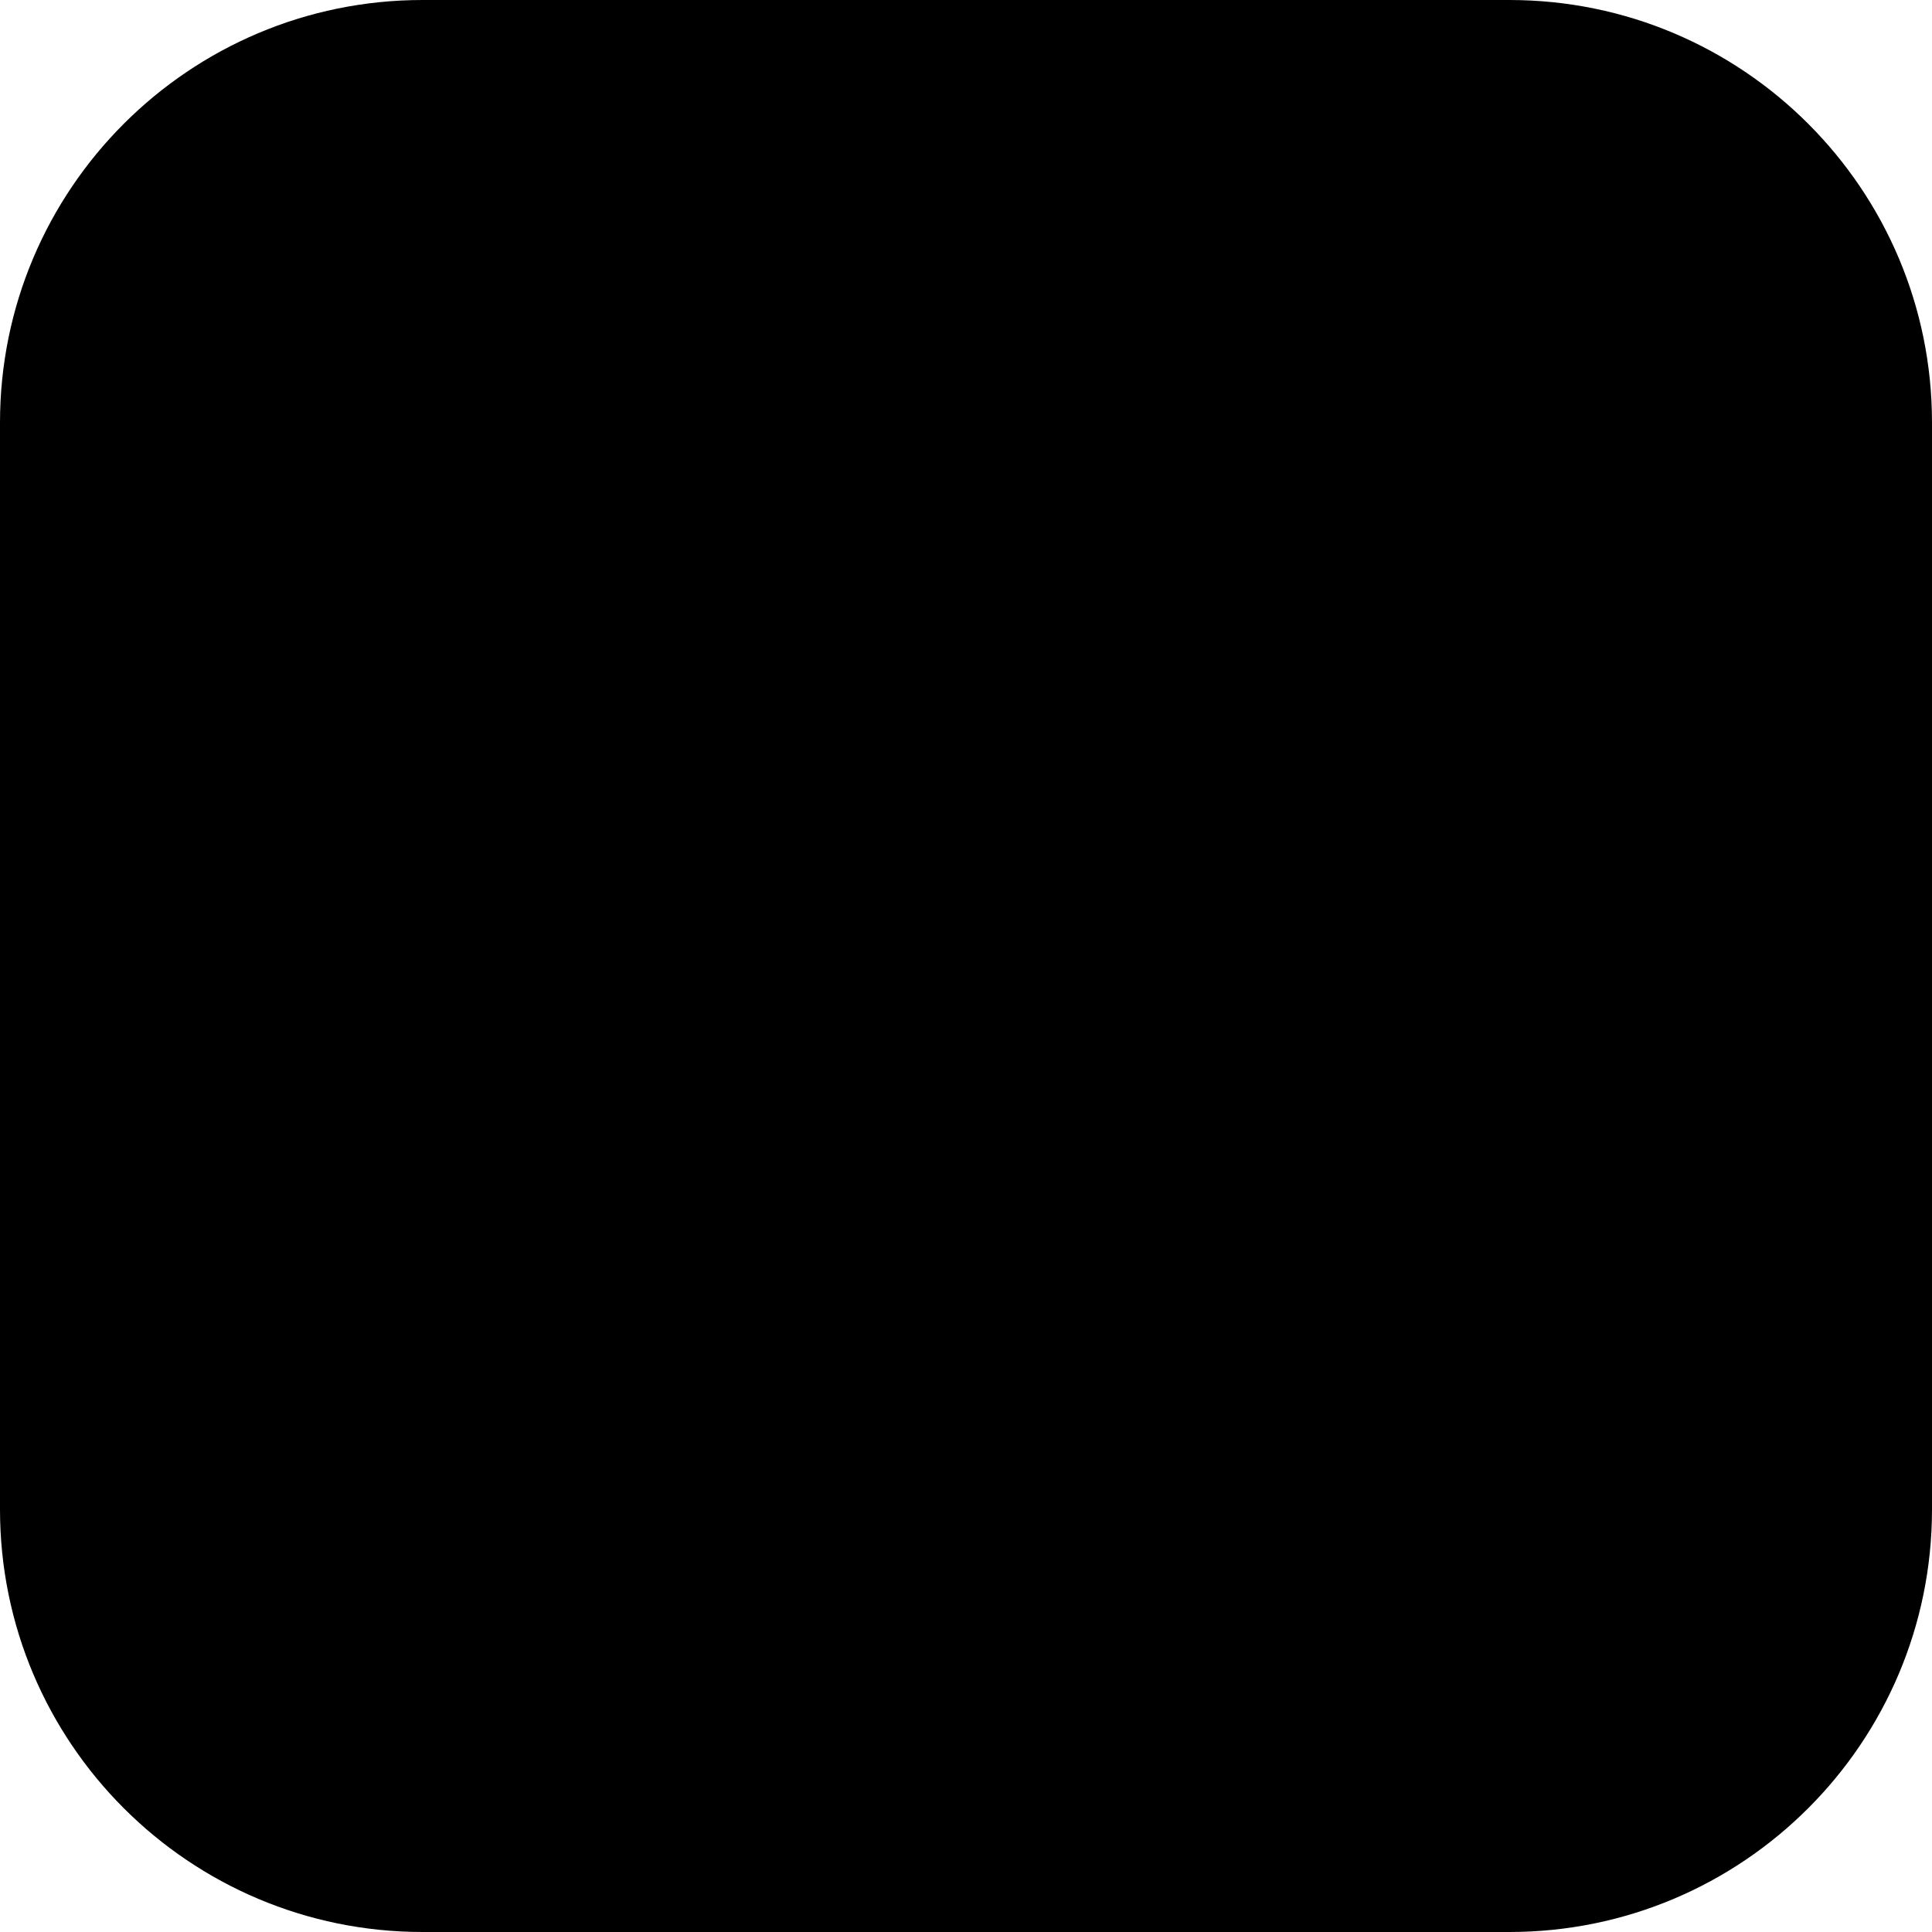
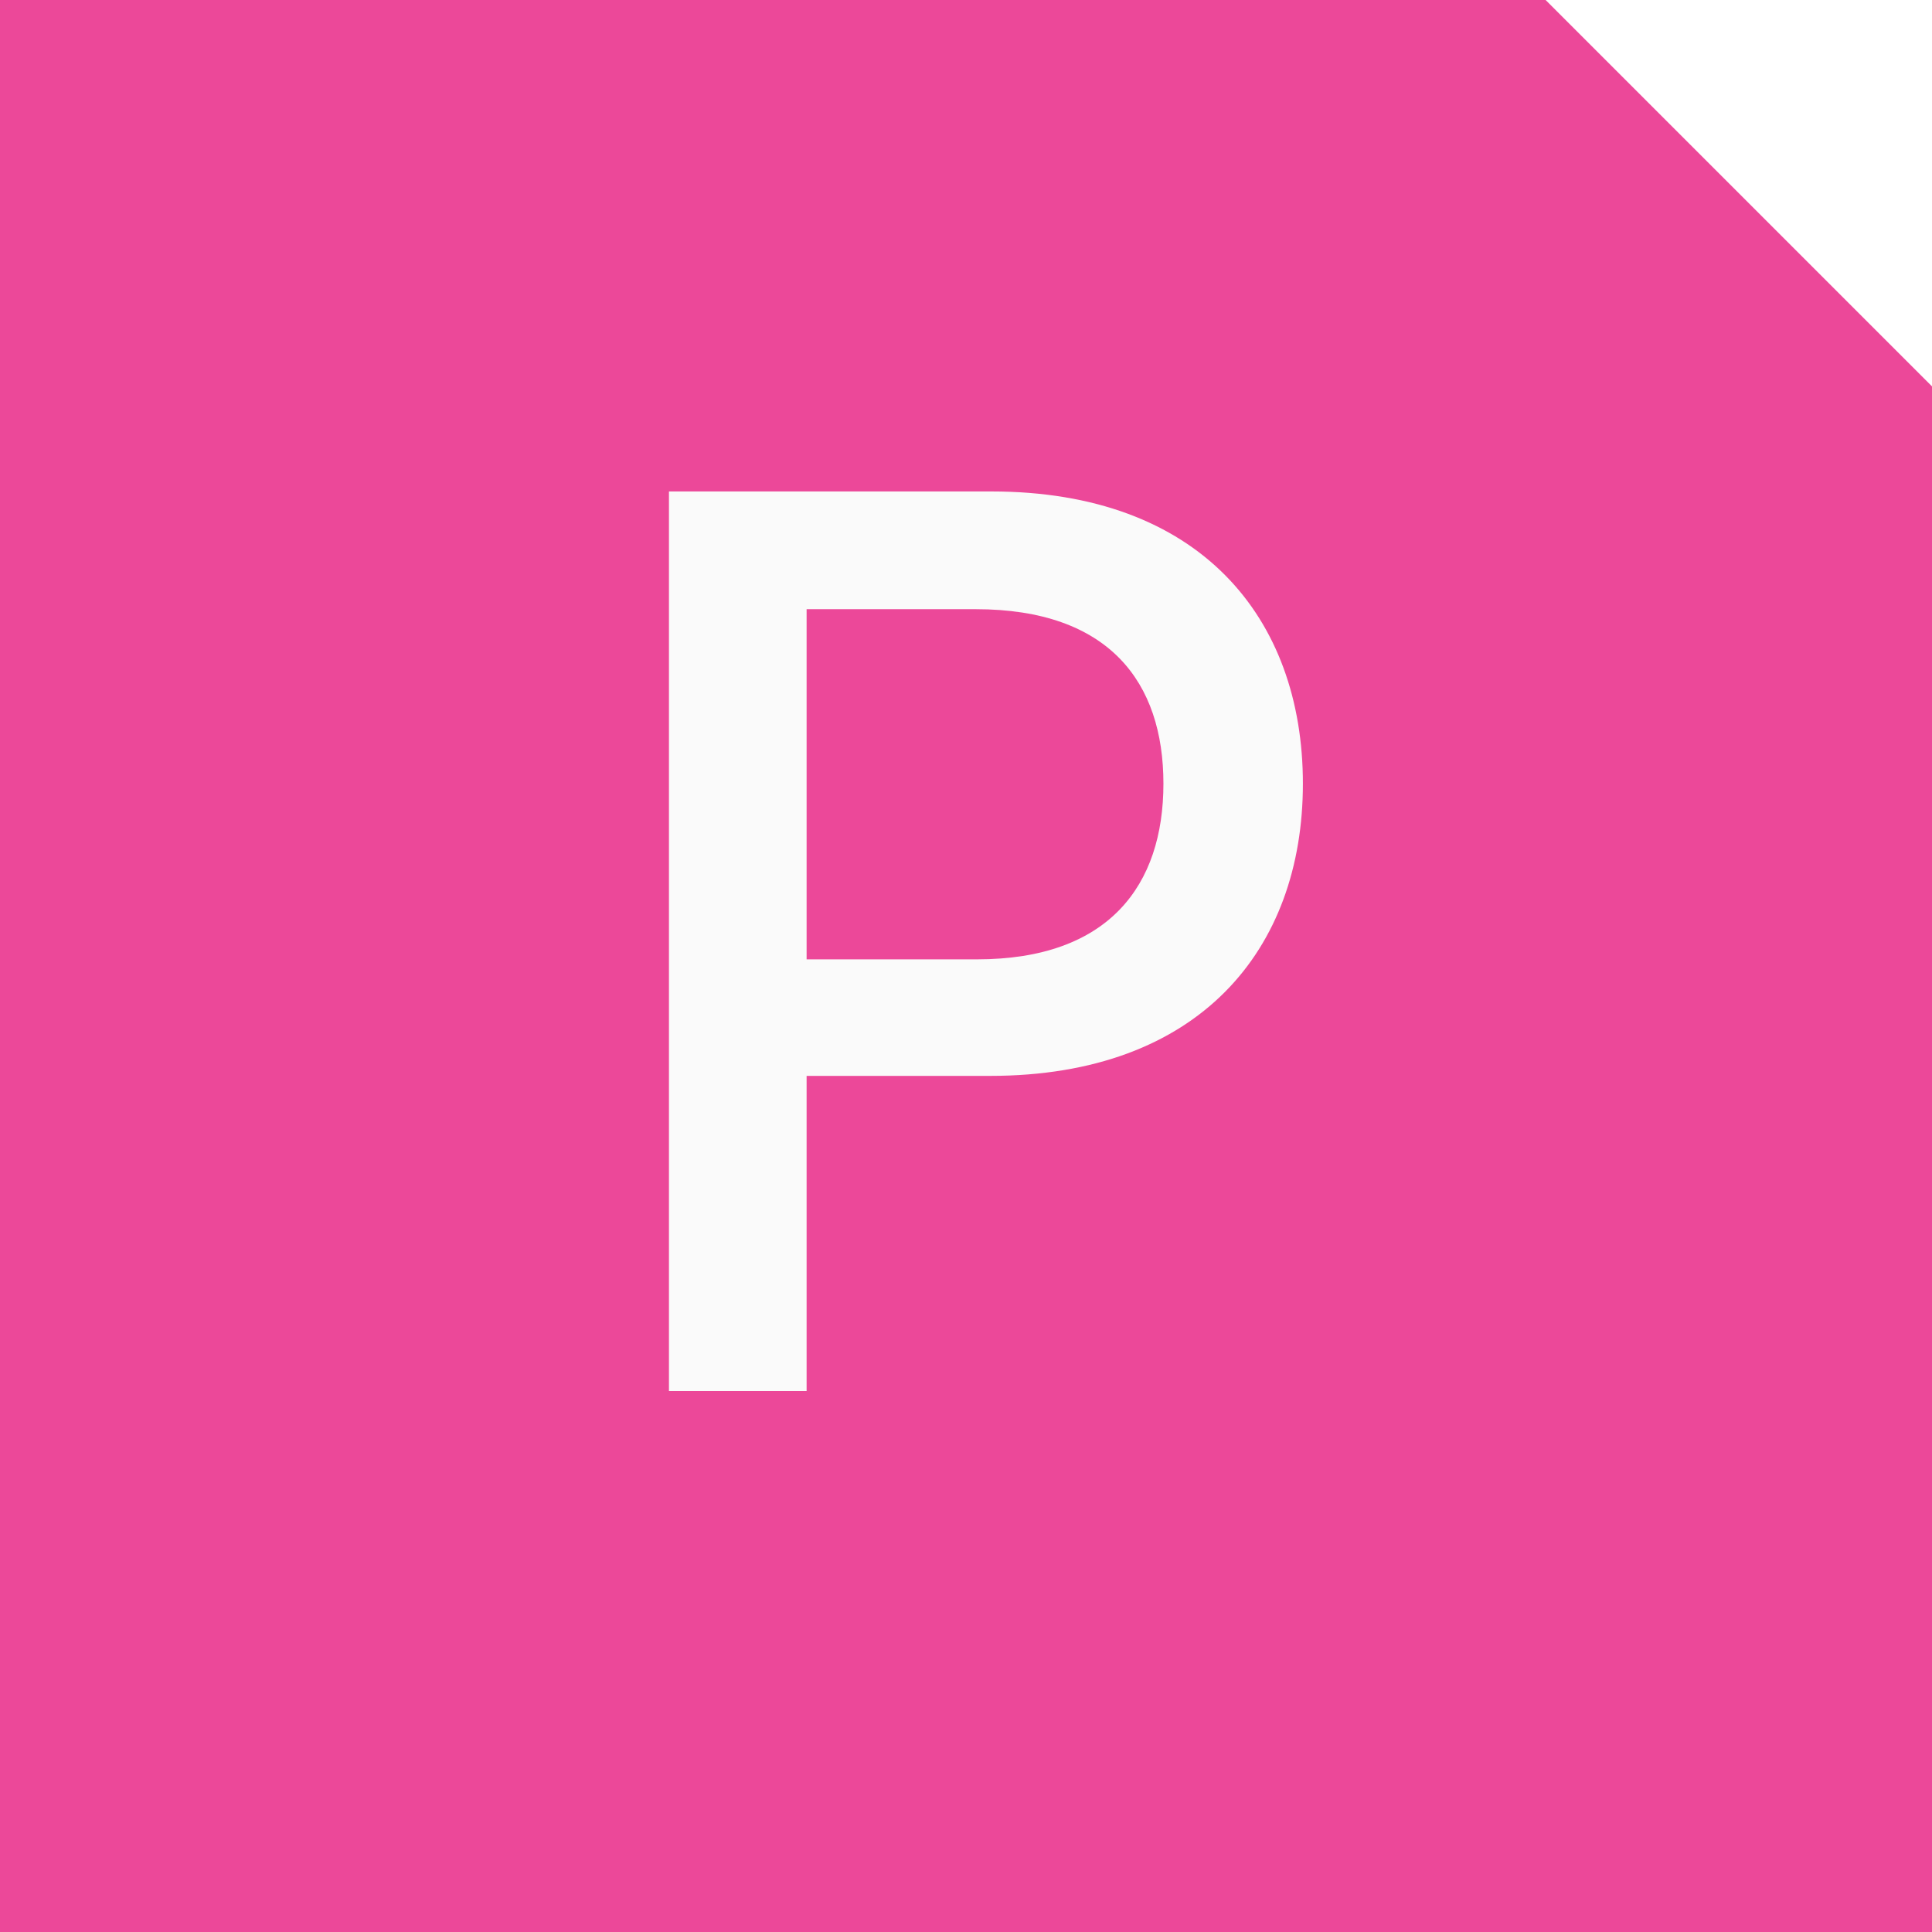
- <svg xmlns="http://www.w3.org/2000/svg" viewBox="0 0 64 64" fill="none">
-   <defs>
-     <linearGradient id="pipoh-grad" x1="0" y1="0" x2="64" y2="64" gradientUnits="userSpaceOnUse">
-       <stop offset="0" stop-color="oklch(0.78 0.08 15)" />
-       <stop offset="1" stop-color="oklch(0.50 0.10 15)" />
-     </linearGradient>
-   </defs>
-   <rect width="64" height="64" rx="14" fill="url(#pipoh-grad)" />
-   <path d="M22 16h12.5c5.7 0 10 4.1 10 9.8s-4.3 9.8-10 9.8H28v12.4h-6V16zm6 14.6h6.5c2.5 0 4.4-1.9 4.4-4.8s-1.9-4.8-4.4-4.8H28v9.6z" fill="oklch(0.98 0.005 15)" />
+ <svg xmlns="http://www.w3.org/2000/svg" viewBox="0 0 100 100" role="img" aria-label="Pipoh">
+   <path d="M 0 0 L 80 0 L 100 20 L 100 100 L 0 100 Z" fill="#EC4899" />
+   <text x="50" y="72" text-anchor="middle" font-family="Geist, system-ui, -apple-system, sans-serif" font-weight="500" font-size="64" fill="#FAFAFA">P</text>
</svg>
